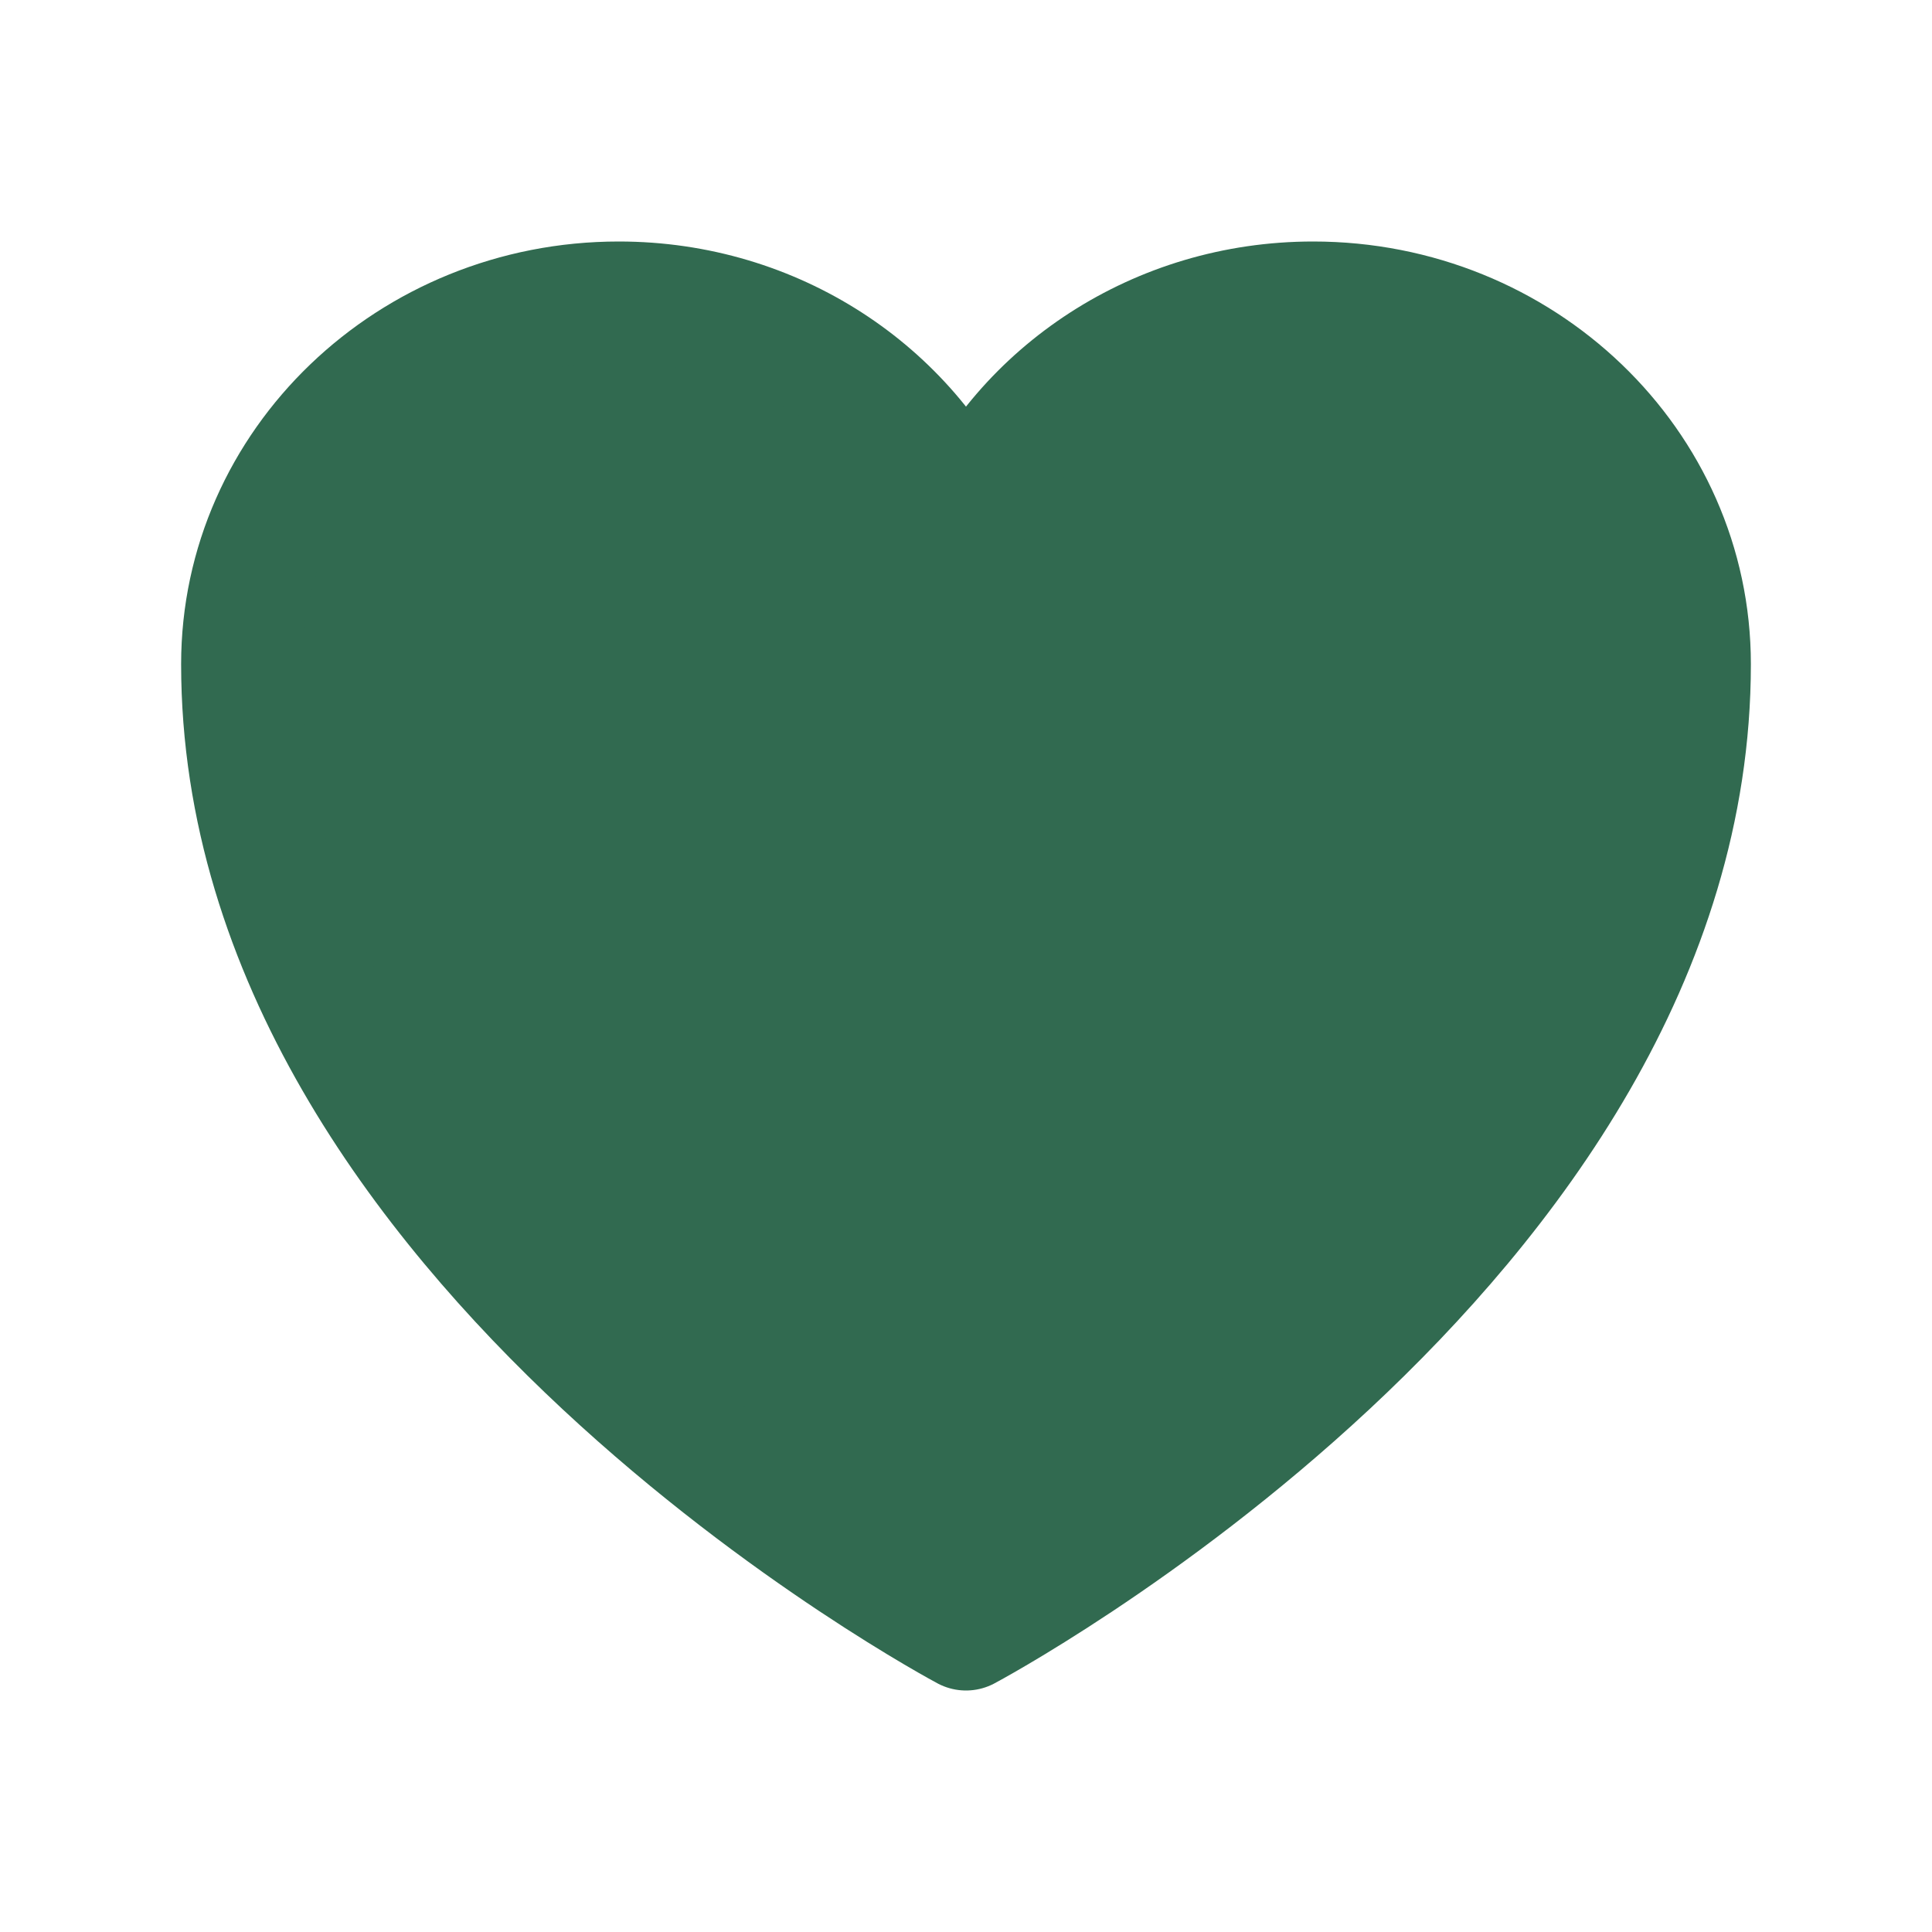
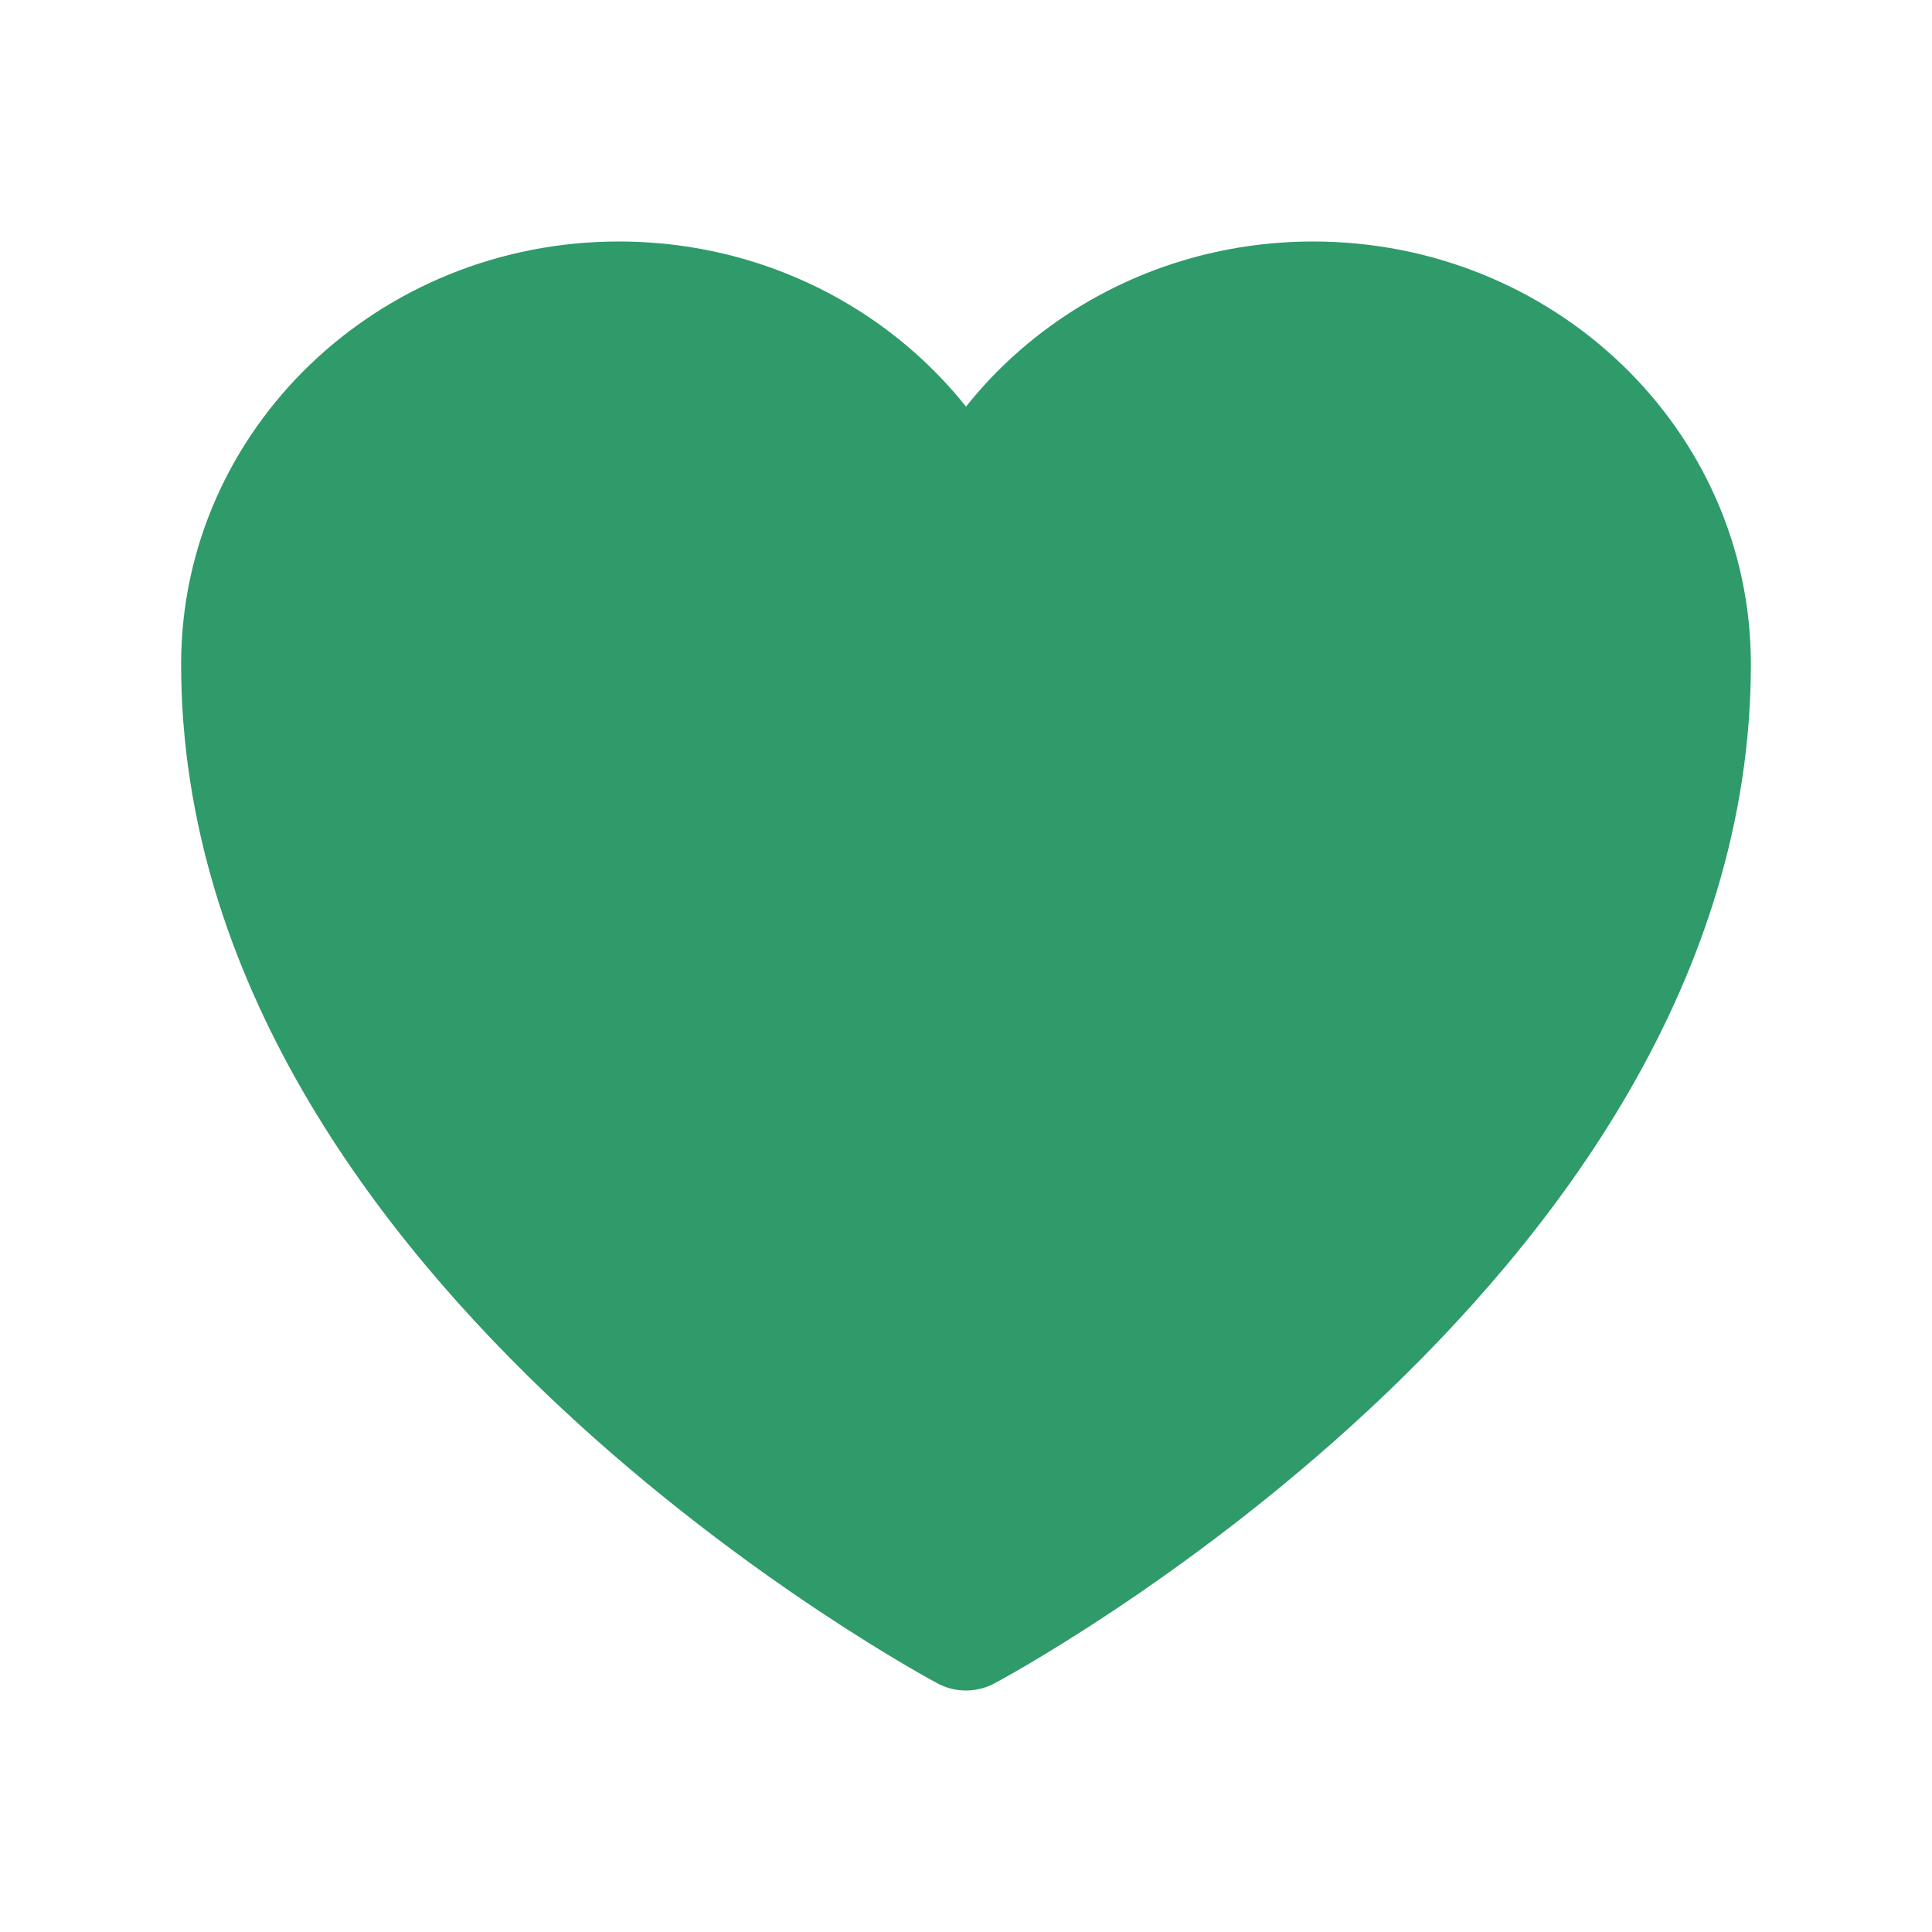
- <svg xmlns="http://www.w3.org/2000/svg" fill="#316A50" viewBox="0 0 24 24" stroke-width="1.5" stroke="#316A50" class="w-6 h-6">
+ <svg xmlns="http://www.w3.org/2000/svg" fill="#2F9A6A" viewBox="0 0 24 24" stroke-width="1.5" stroke="#2F9A6A" class="w-6 h-6">
  <path stroke-linecap="round" stroke-linejoin="round" d="M21 8.25c0-2.485-2.099-4.5-4.688-4.5-1.935 0-3.597 1.126-4.312 2.733-.715-1.607-2.377-2.733-4.313-2.733C5.1 3.75 3 5.765 3 8.25c0 7.22 9 12 9 12s9-4.78 9-12z" />
</svg>
